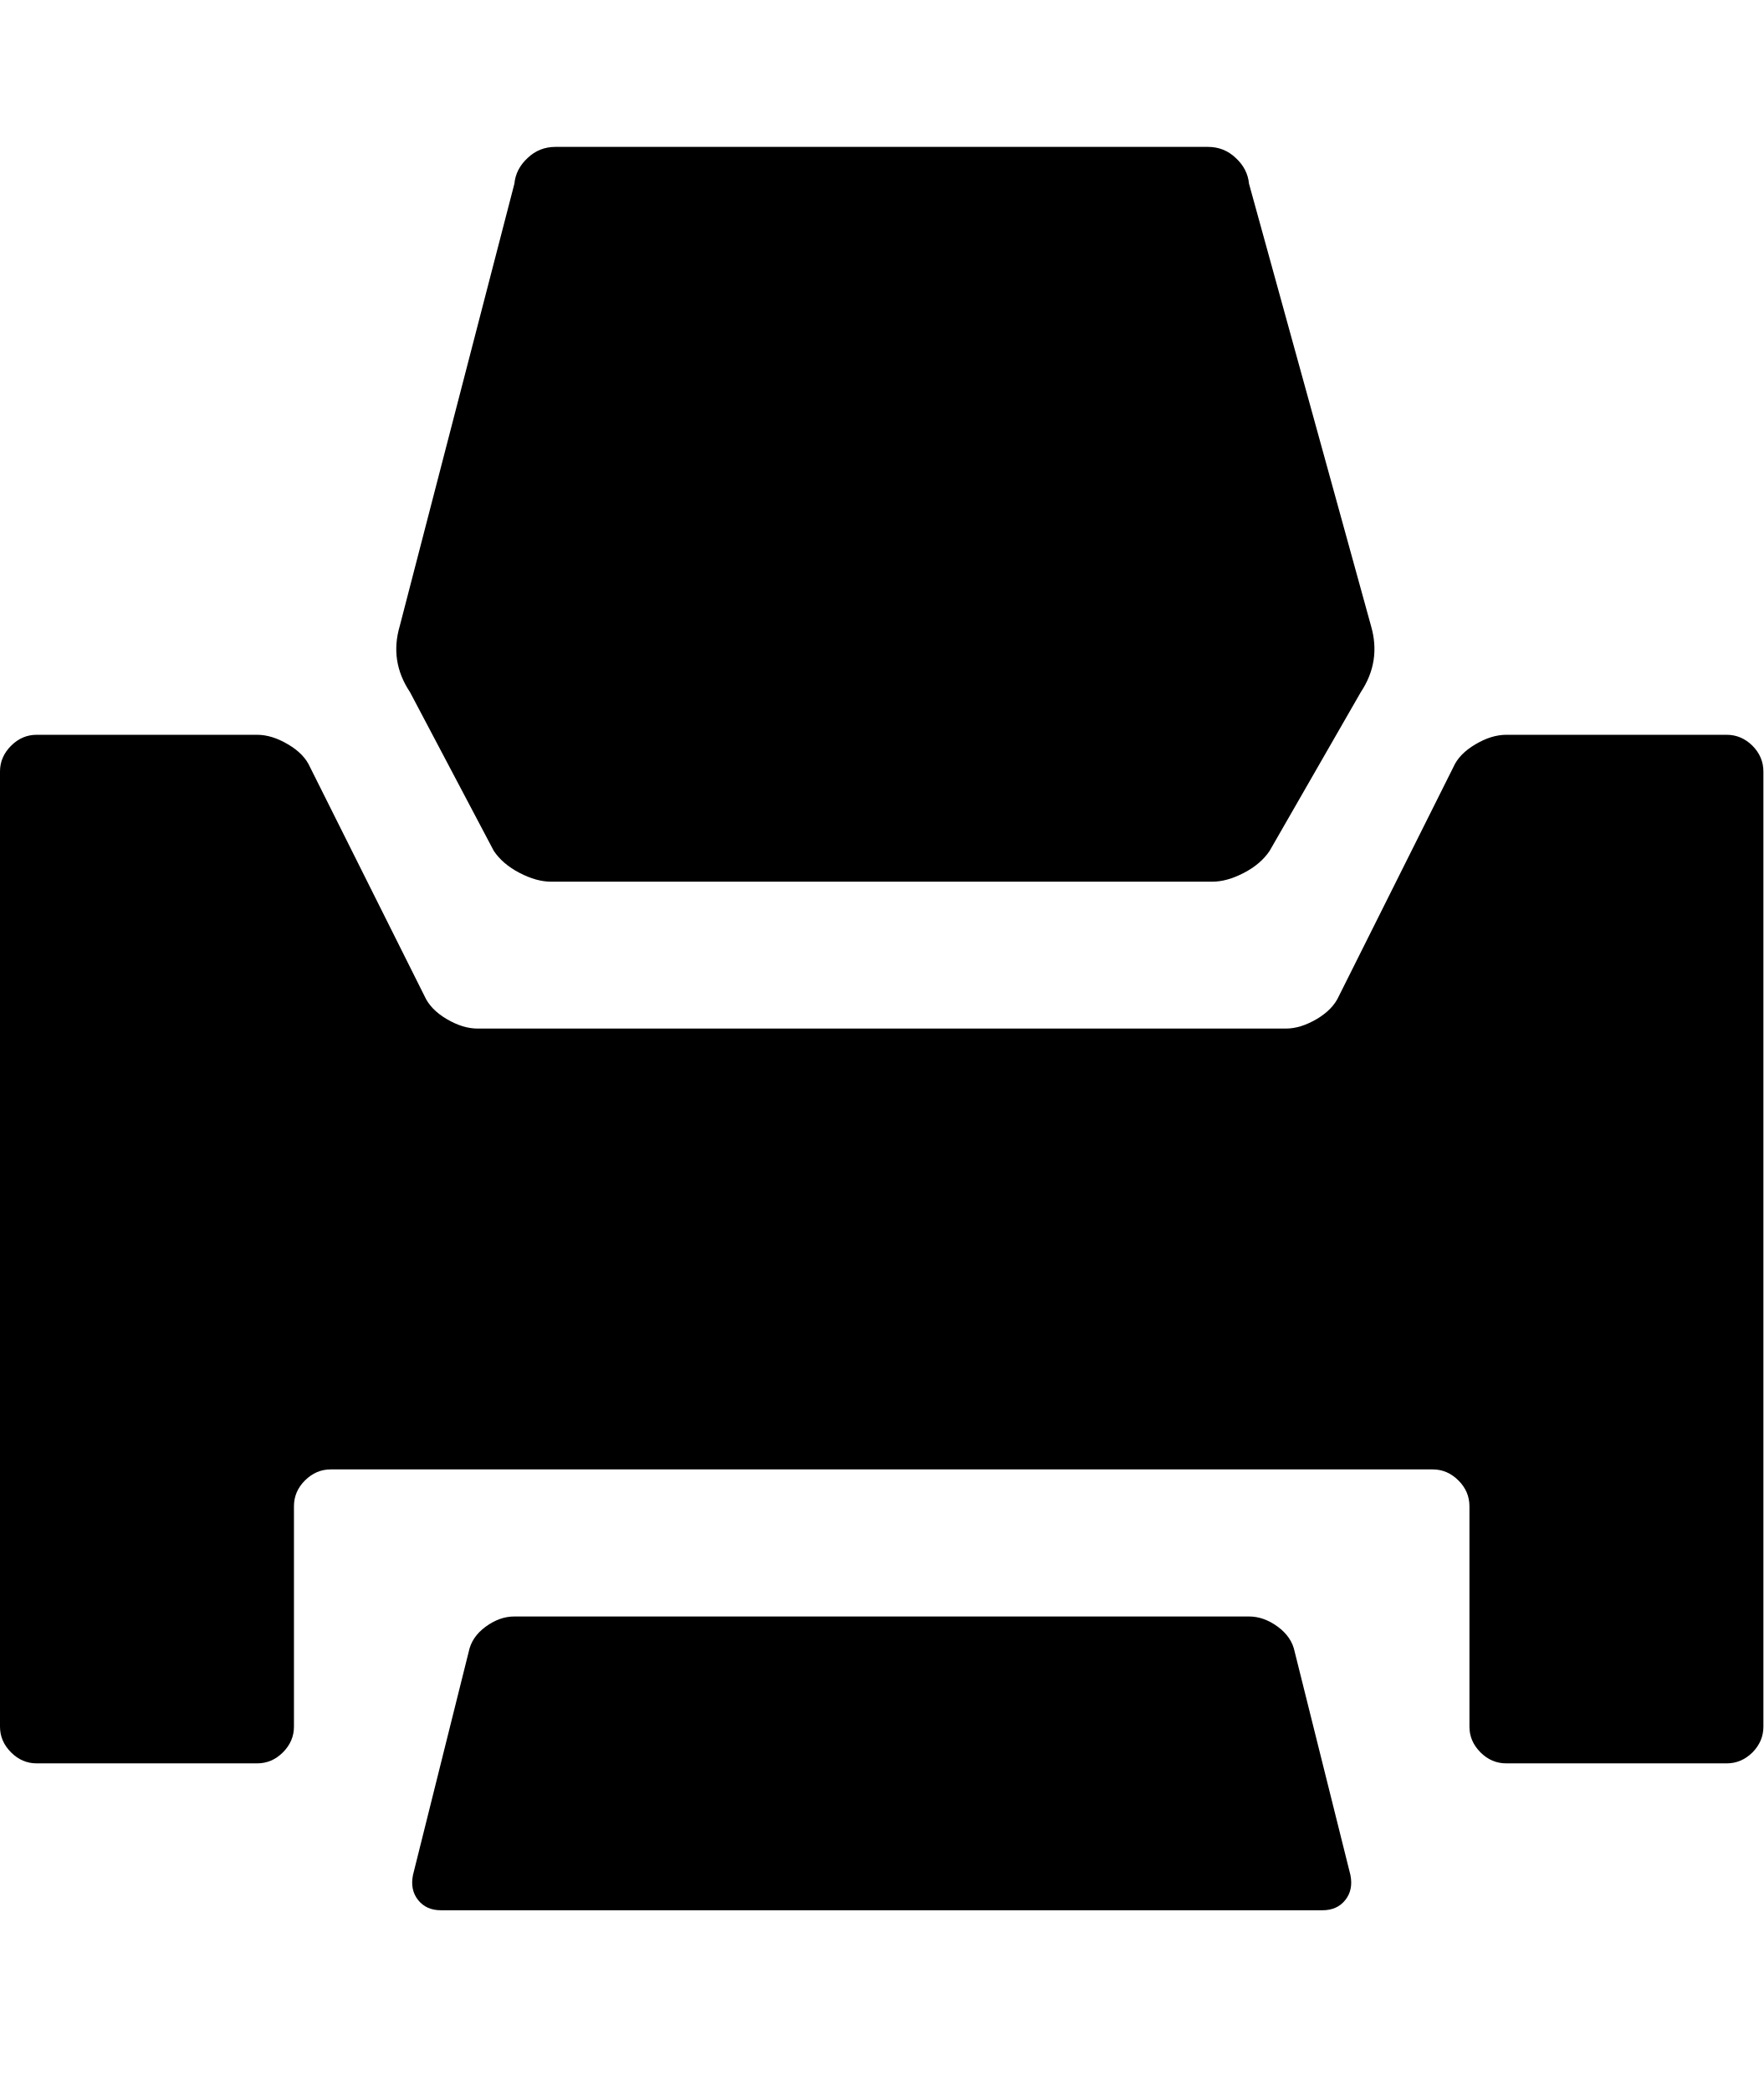
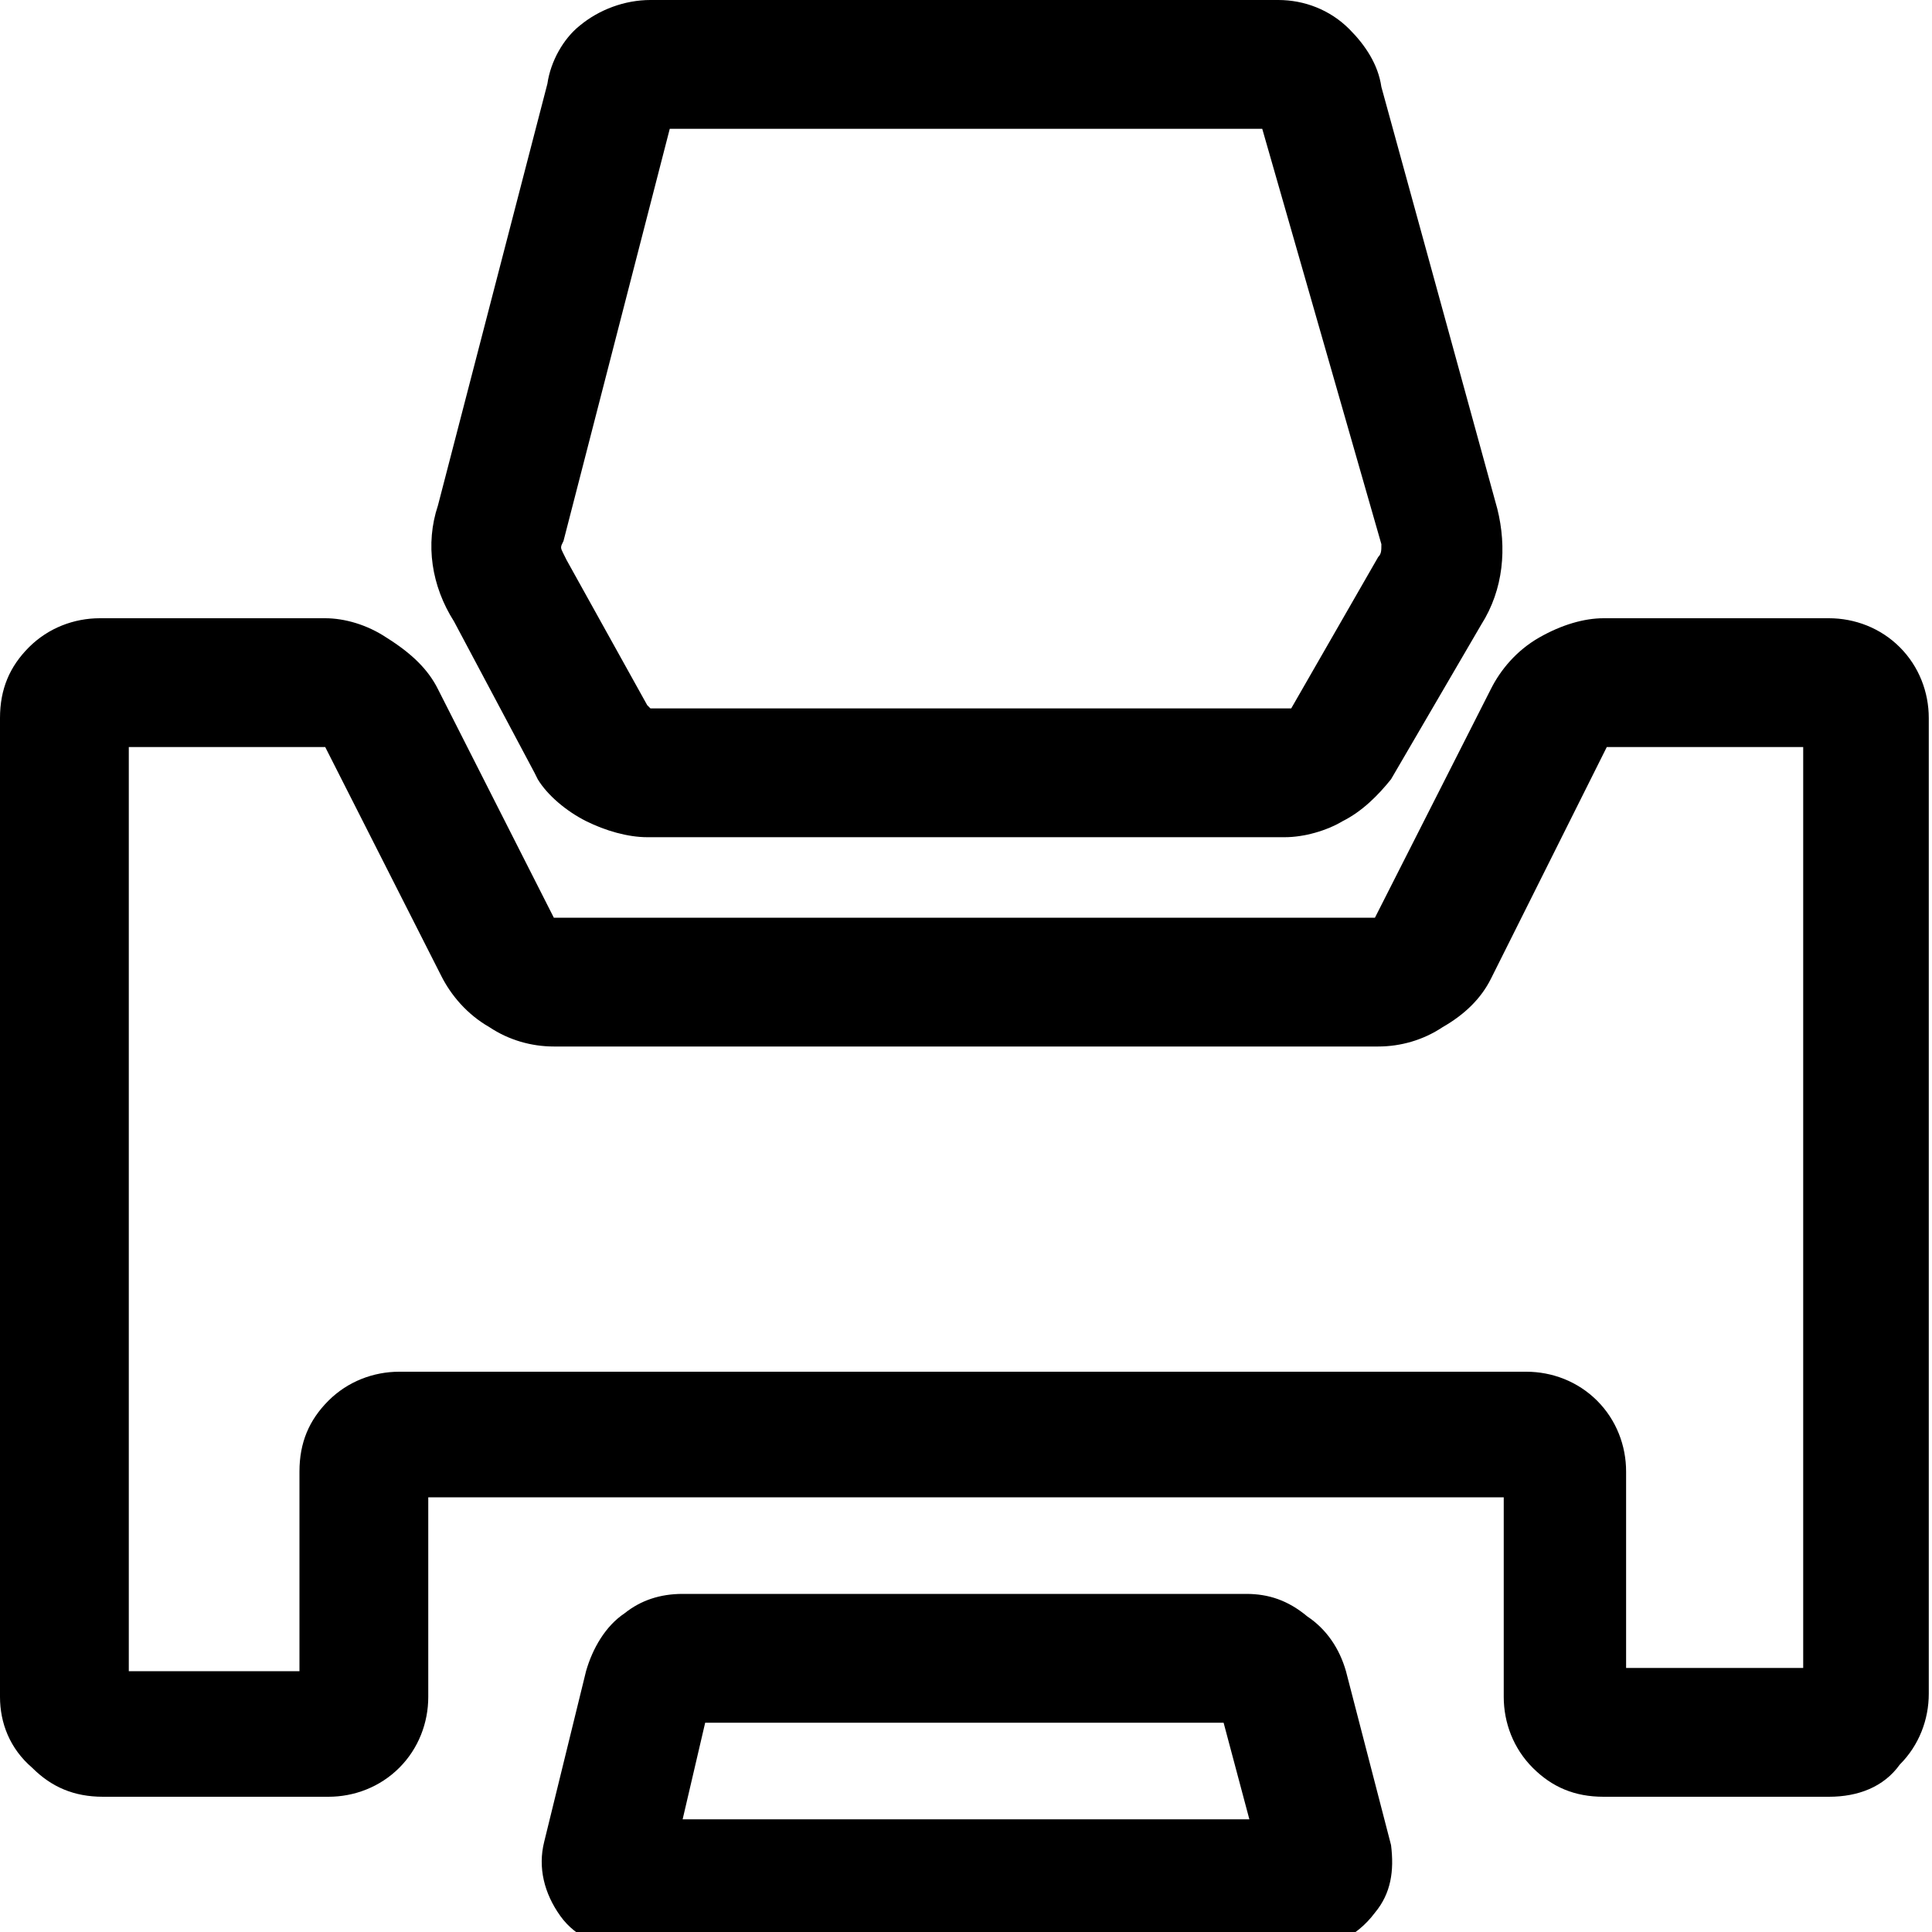
- <svg xmlns="http://www.w3.org/2000/svg" viewBox="0 0 100 118.58">
-   <path d="M68.50 8.33L68.50 8.33L31.50 8.33Q30.58 8.33 29.92 8.96Q29.25 9.58 29.17 10.42L29.17 10.42L22.67 35.50Q22.08 37.50 23.25 39.25L23.25 39.25L28.00 48.25Q28.50 49.00 29.46 49.50Q30.42 50.00 31.25 50.00L31.25 50.00L68.75 50.00Q69.58 50.00 70.54 49.50Q71.50 49.00 72.00 48.25L72.00 48.25L77.17 39.25Q78.33 37.50 77.75 35.50L77.75 35.50L70.83 10.42Q70.75 9.58 70.08 8.96Q69.42 8.33 68.50 8.33ZM97.92 41.67L97.92 41.67L85.42 41.67Q84.58 41.67 83.67 42.21Q82.75 42.75 82.42 43.50L82.42 43.50L75.92 56.50Q75.58 57.25 74.67 57.79Q73.75 58.33 72.92 58.33L72.92 58.33L27.08 58.33Q26.25 58.33 25.33 57.79Q24.42 57.25 24.08 56.50L24.08 56.50L17.58 43.50Q17.25 42.75 16.33 42.21Q15.42 41.67 14.58 41.67L14.58 41.67L2.08 41.67Q1.25 41.67 0.63 42.29Q0 42.92 0 43.75L0 43.75L0 97.92Q0 98.75 0.63 99.38Q1.25 100 2.08 100L2.08 100L14.58 100Q15.42 100 16.04 99.38Q16.67 98.75 16.67 97.92L16.67 97.92L16.67 85.42Q16.67 84.58 17.29 83.96Q17.92 83.33 18.75 83.33L18.75 83.33L81.25 83.33Q82.08 83.33 82.71 83.96Q83.33 84.58 83.33 85.42L83.33 85.42L83.33 97.92Q83.33 98.75 83.96 99.38Q84.58 100 85.42 100L85.42 100L97.92 100Q98.75 100 99.38 99.38Q100.00 98.75 100.00 97.92L100.00 97.92L100.00 43.75Q100.00 42.92 99.38 42.29Q98.75 41.67 97.92 41.67ZM70.83 91.67L70.83 91.67L29.17 91.67Q28.33 91.67 27.54 92.25Q26.75 92.83 26.58 93.67L26.58 93.67L23.42 106.33Q23.25 107.17 23.71 107.75Q24.17 108.33 25.00 108.33L25.00 108.33L75.00 108.33Q75.83 108.33 76.29 107.75Q76.75 107.17 76.58 106.33L76.58 106.33L73.42 93.67Q73.25 92.83 72.46 92.25Q71.67 91.67 70.83 91.67Z" />
+ <svg xmlns="http://www.w3.org/2000/svg" viewBox="0 0 60 60">
+   <path d="m40.5 60.5h-21c-0.8 0-1.6-0.3-2.1-1s-0.7-1.5-0.5-2.3l1.3-5.3c0.2-0.7 0.6-1.4 1.2-1.8 0.5-0.4 1.1-0.6 1.8-0.6h17.5c0.7 0 1.3 0.2 1.9 0.7 0.6 0.4 1 1 1.2 1.7l1.4 5.4c0.1 0.8 0 1.5-0.5 2.1-0.6 0.8-1.4 1.1-2.2 1.1zm-19.3-4h17.6l-0.8-3h-16.1l-0.7 3zm16.7-3.7zm18.9 3h-7c-0.9 0-1.6-0.3-2.2-0.9s-0.9-1.4-0.9-2.2v-6.2h-33.4v6.2c0 0.8-0.3 1.6-0.9 2.2s-1.4 0.9-2.2 0.9h-7c-0.9 0-1.6-0.3-2.2-0.9-0.7-0.6-1-1.4-1-2.2v-30.4c0-0.9 0.3-1.6 0.9-2.2s1.4-0.9 2.2-0.9h7c0.6 0 1.3 0.2 1.9 0.6 0.8 0.5 1.3 1 1.6 1.6l3.6 7.1h25.5l3.6-7.1c0.3-0.6 0.8-1.2 1.5-1.6s1.4-0.6 2-0.6h7c0.8 0 1.6 0.3 2.2 0.9s0.9 1.4 0.9 2.2v30.3c0 0.8-0.3 1.6-0.9 2.2-0.5 0.7-1.3 1-2.2 1zm-6.1-4h5.3v-28.6h-6.1l-3.6 7.2c-0.3 0.6-0.8 1.1-1.5 1.5-0.6 0.4-1.3 0.6-2 0.6h-25.6c-0.7 0-1.4-0.2-2-0.6-0.7-0.4-1.2-1-1.5-1.6l-3.6-7.1h-6.1v28.7h5.3v-6.2c0-0.9 0.3-1.6 0.9-2.2s1.4-0.9 2.2-0.9h35c0.8 0 1.6 0.3 2.2 0.9s0.9 1.4 0.9 2.2v6.1zm-8-23.2zm7.1-5.4zm-39.8 0zm0.1-0.1zm29.8 2.9h-19.8c-0.6 0-1.3-0.2-1.9-0.5s-1.2-0.8-1.5-1.3l-0.1-0.2-2.5-4.7c-0.7-1.1-0.9-2.4-0.5-3.6l3.4-13.1c0.1-0.7 0.5-1.4 1-1.8 0.6-0.5 1.4-0.8 2.2-0.8h19.5c0.8 0 1.6 0.3 2.2 0.9 0.5 0.5 0.9 1.1 1 1.8l3.6 13.1c0.3 1.2 0.2 2.5-0.5 3.6l-2.8 4.8c-0.4 0.5-0.9 1-1.5 1.3-0.5 0.3-1.2 0.5-1.8 0.5zm-19.8-4.1v0l0.1 0.1h19.7 0.1 0.1l2.7-4.7c0.1-0.1 0.1-0.2 0.1-0.4l-3.7-12.9h-18.4l-3.3 12.8c-0.1 0.2-0.1 0.2 0 0.4l0.1 0.2 2.5 4.5z" />
</svg>
